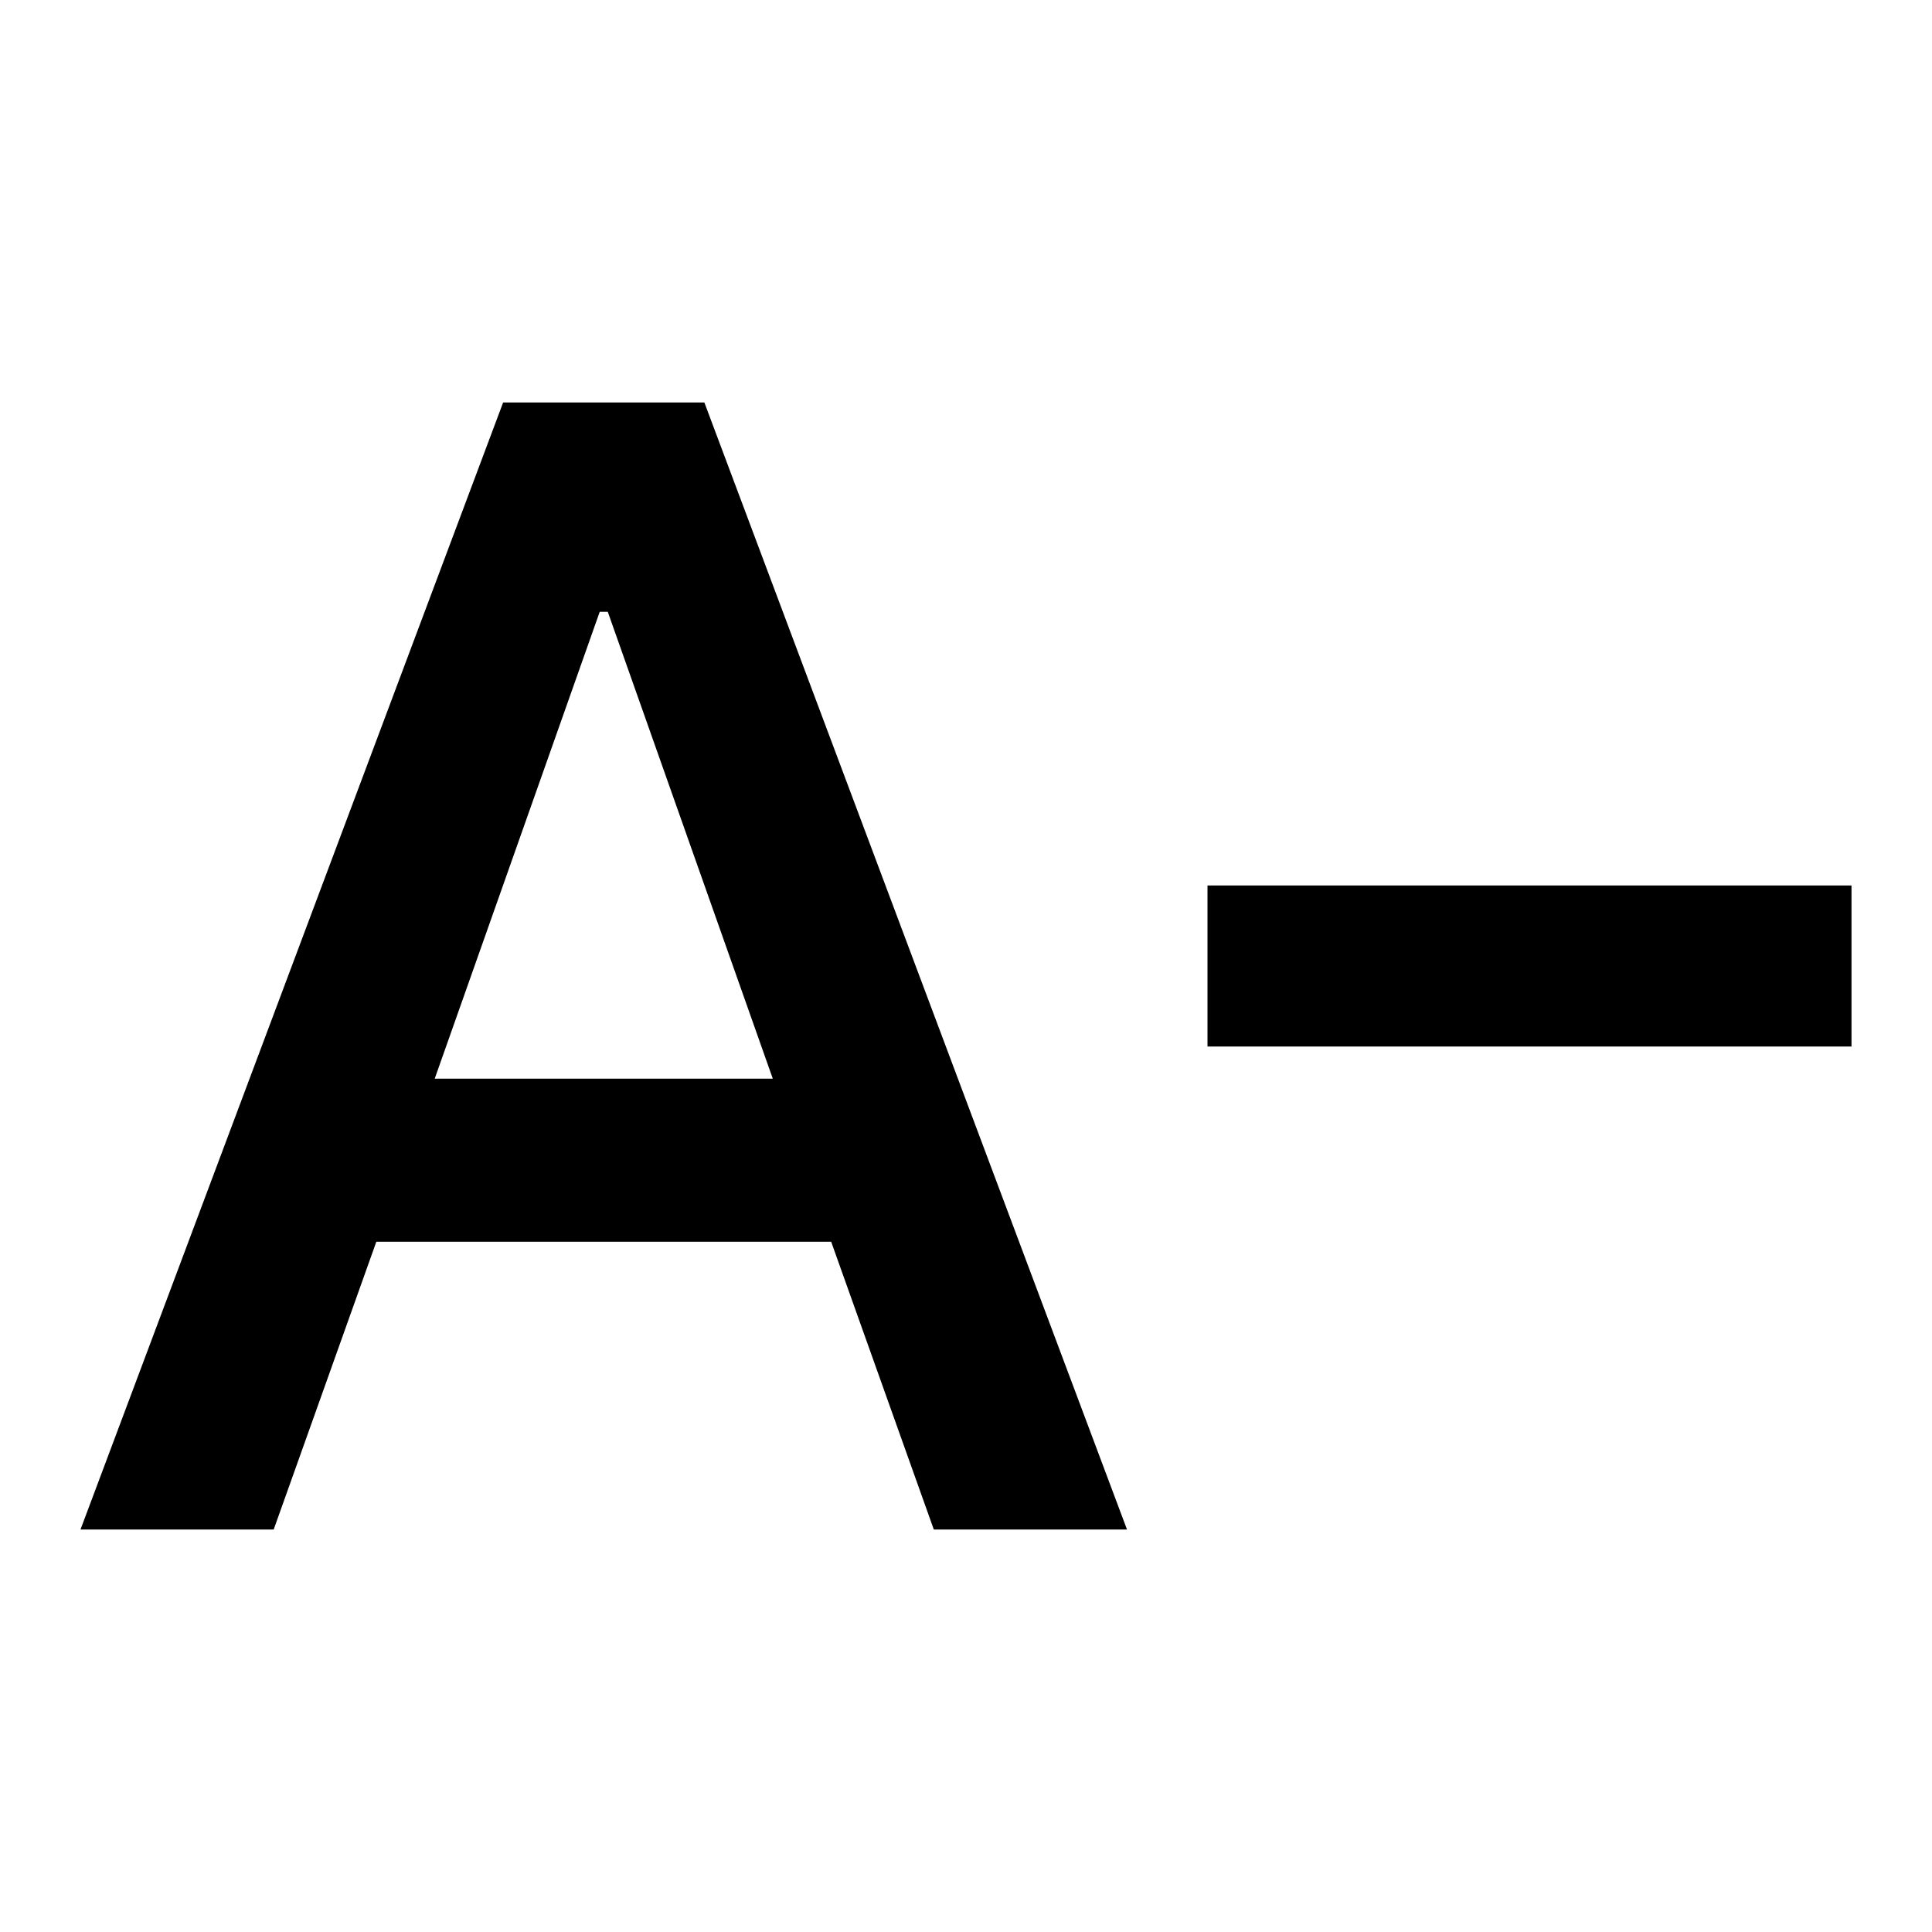
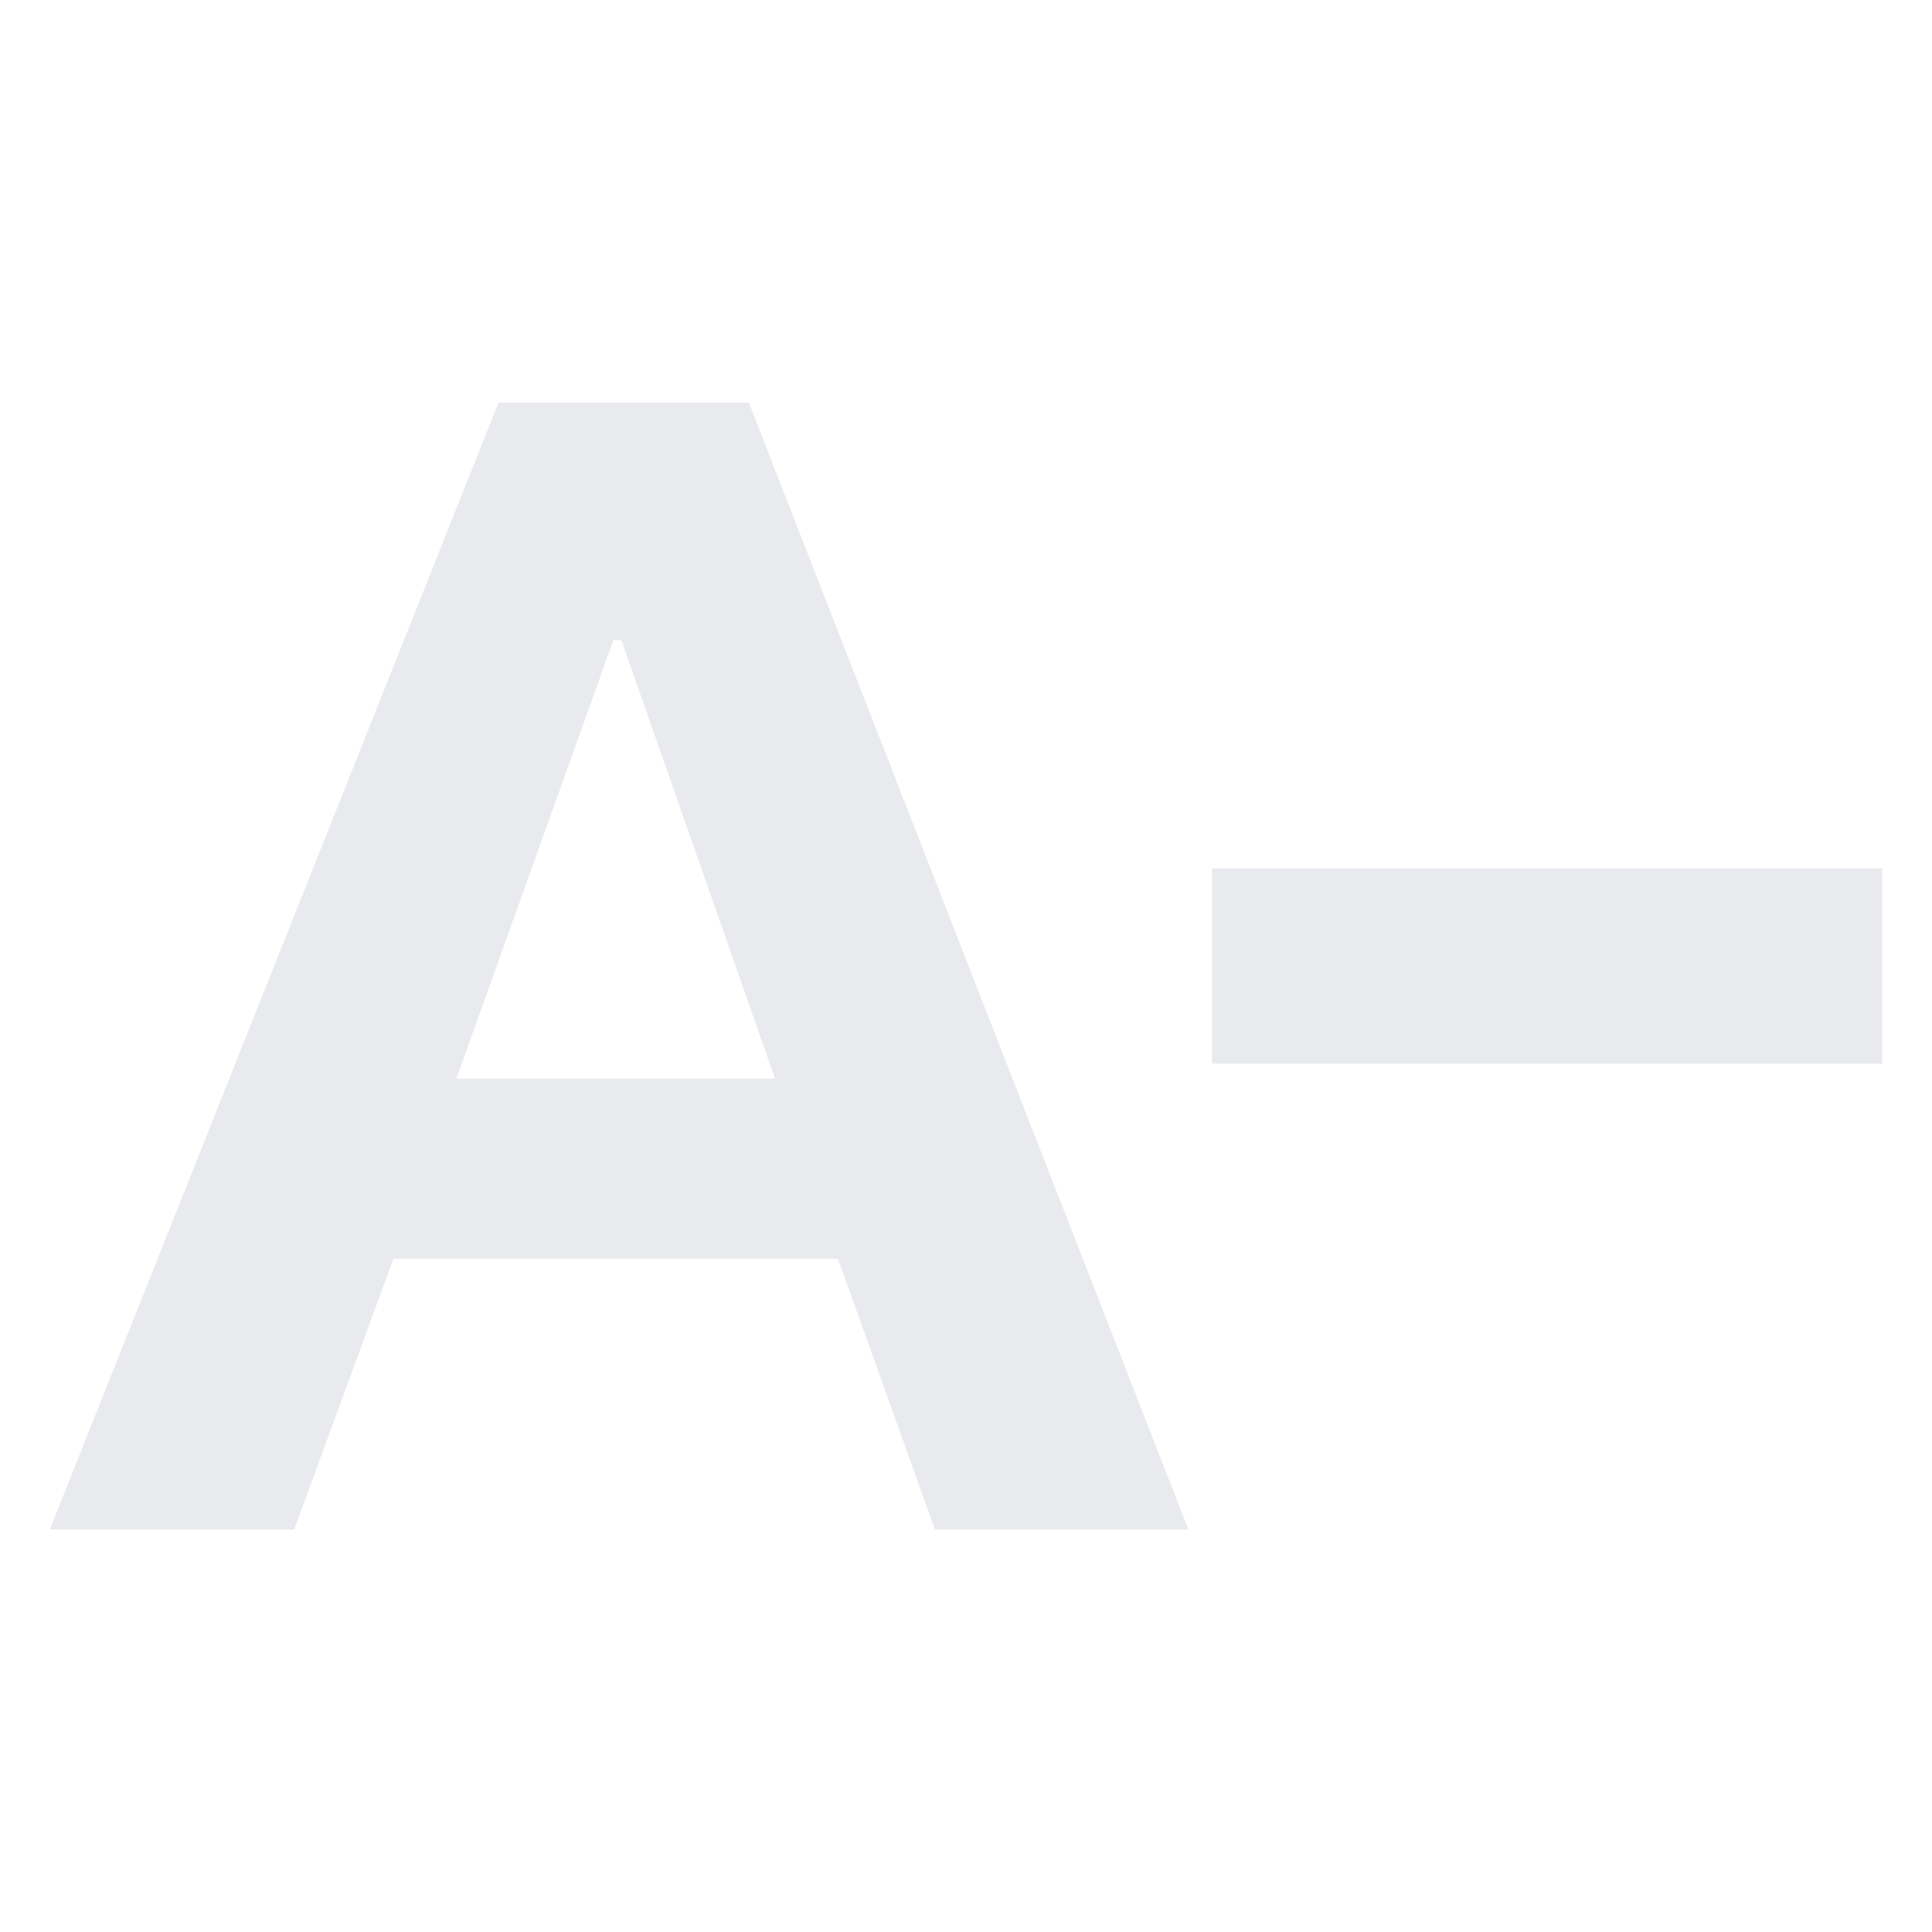
- <svg xmlns="http://www.w3.org/2000/svg" height="24" viewBox="0 -960 960 960" width="24">
-   <path d="m40-200 210-560h100l210 560h-96l-51-143H187l-51 143H40Zm176-224h168l-82-232h-4l-82 232Zm384-16v-80h320v80H600Z" />
+ <svg xmlns="http://www.w3.org/2000/svg" height="24px" viewBox="0 -960 960 960" width="24px" fill="#e8eaed">
+   <path d="m24.74-200 223-560h124.3l218.48 560H464.57l-48.18-134.52H195.48L146.17-200H24.74Zm202-224h158.39l-76.35-217.87h-4L226.74-424Zm375.52-7.52v-96.96h333v96.96h-333Z" />
</svg>
